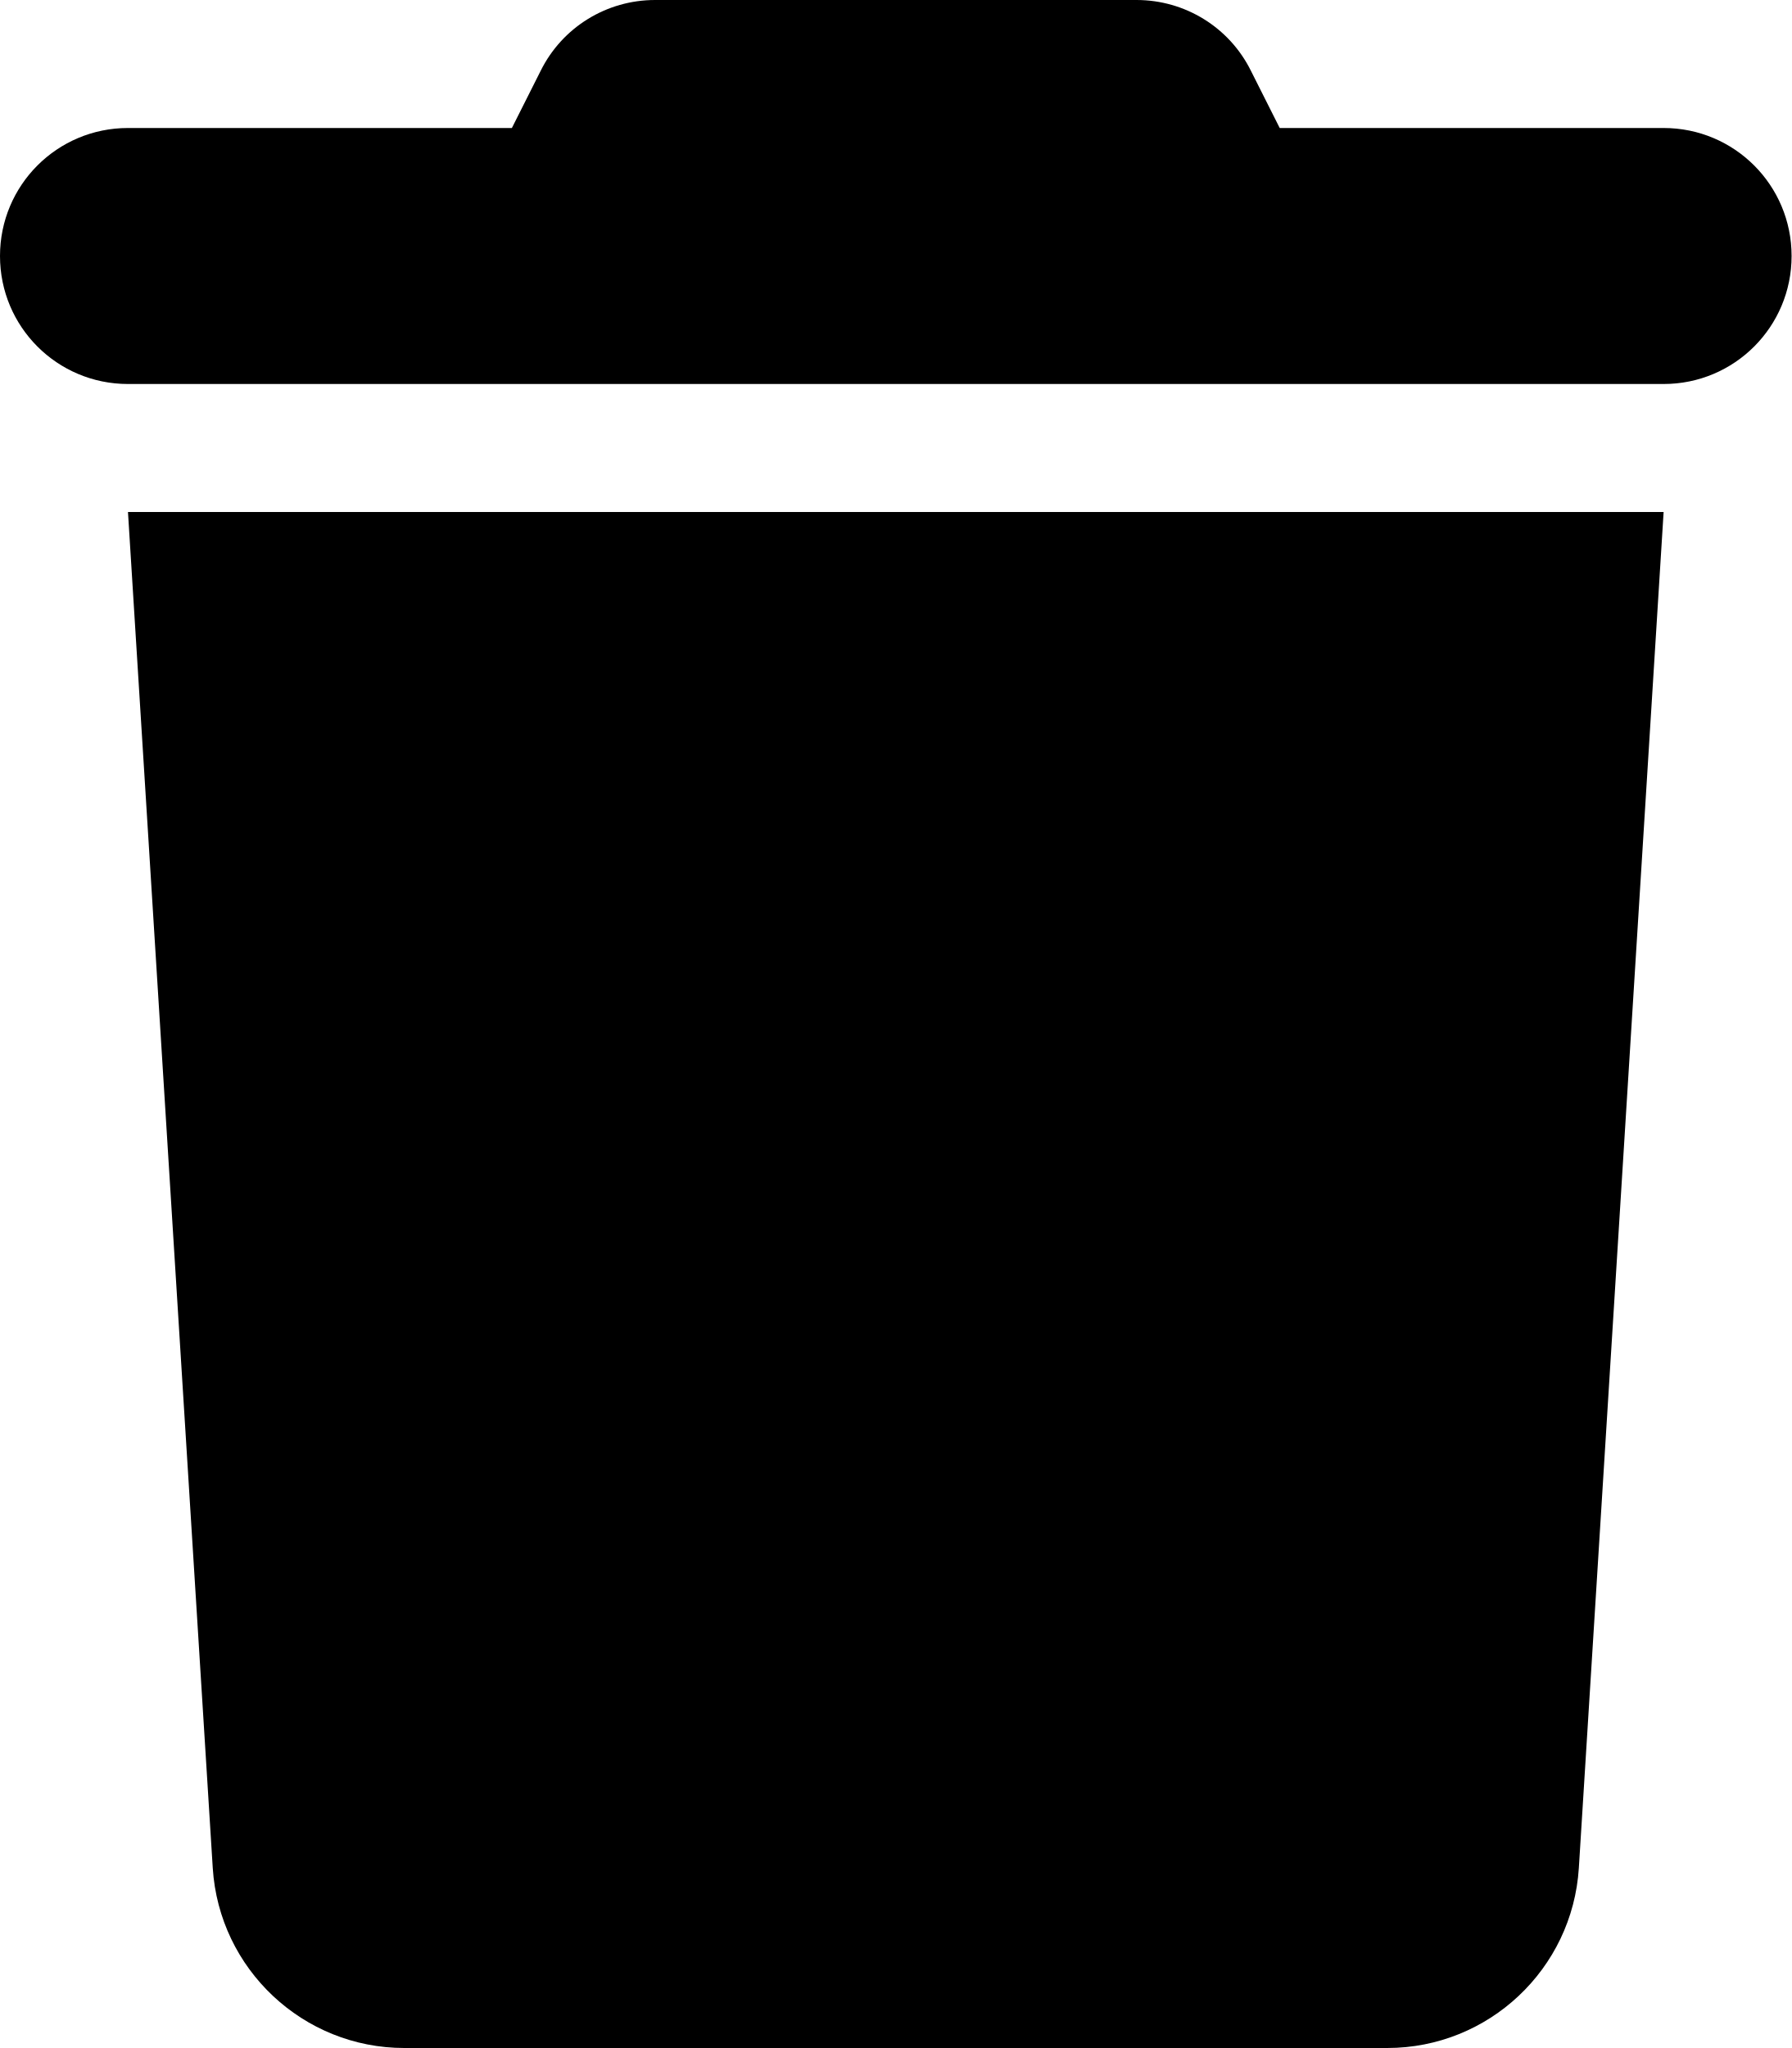
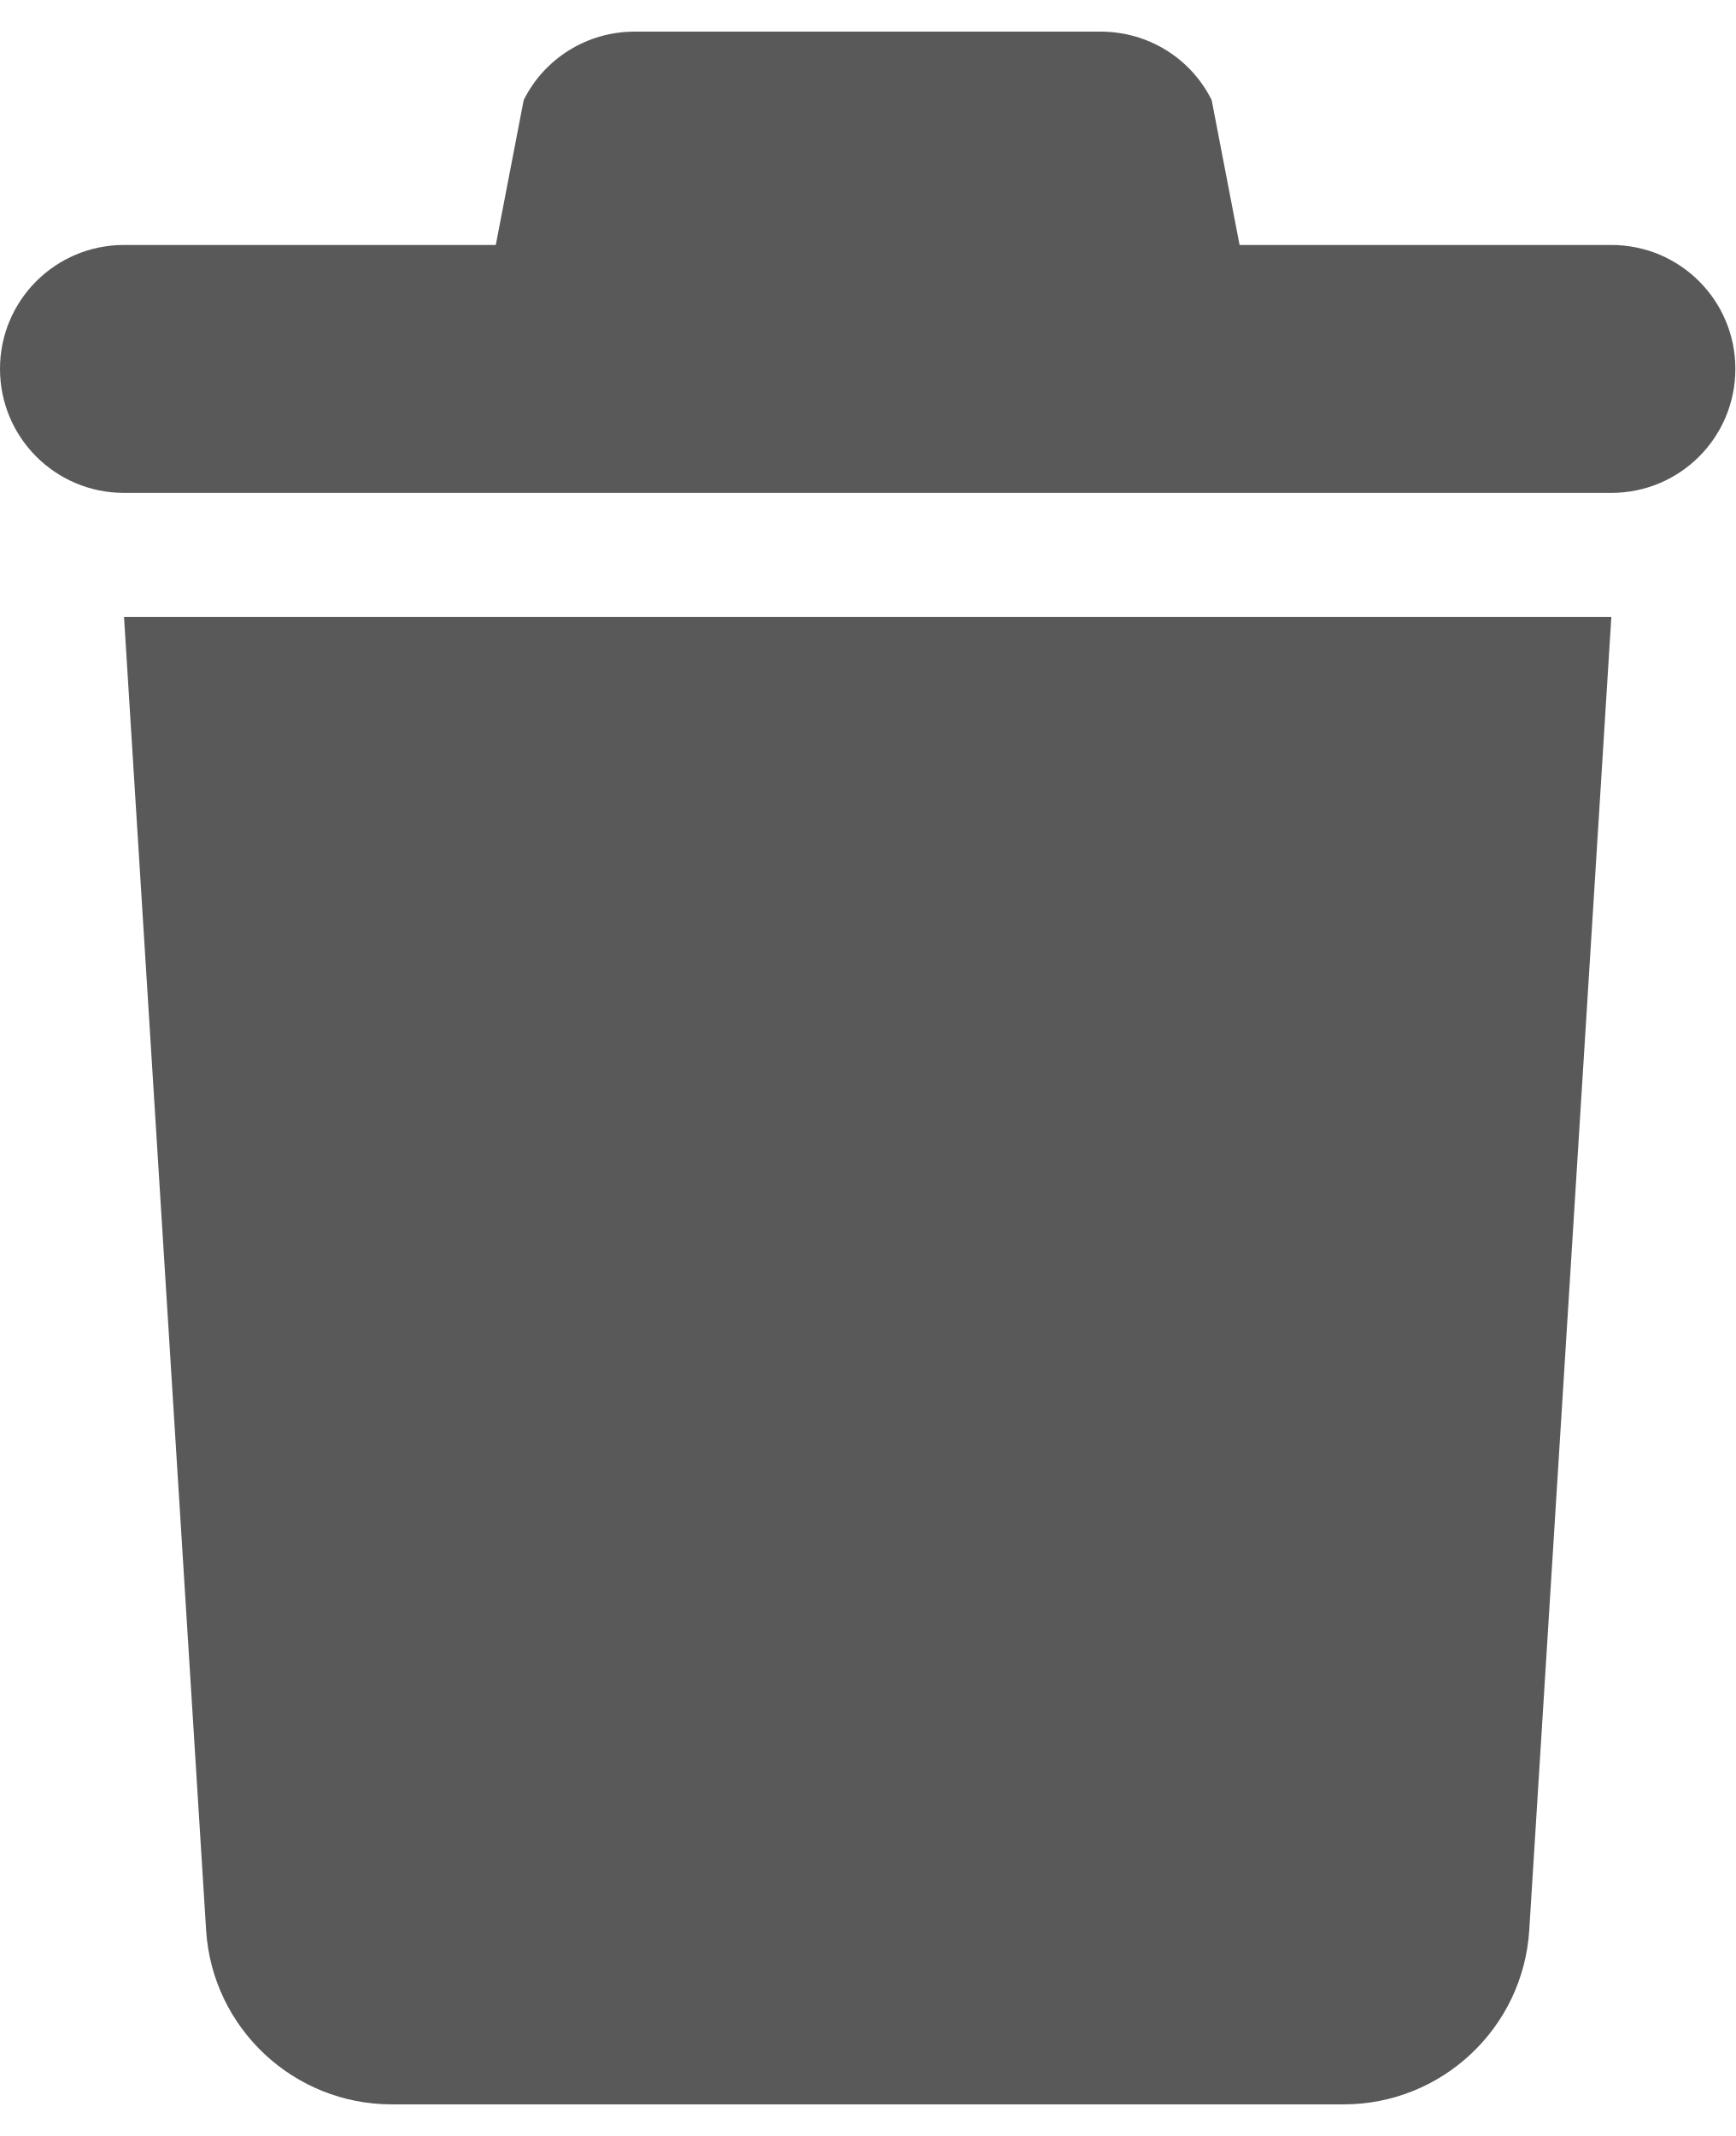
- <svg xmlns="http://www.w3.org/2000/svg" viewBox="0 0 448 512">
-   <path d="M135.2 17.7L128 32H32C14.3 32 0 46.3 0 64S14.3 96 32 96H416c17.7 0 32-14.3 32-32s-14.3-32-32-32H320l-7.2-14.3C307.4 6.8 296.3 0 284.2 0H163.8c-12.1 0-23.2 6.8-28.6 17.7zM416 128H32L53.2 467c1.6 25.3 22.6 45 47.9 45H346.9c25.3 0 46.3-19.7 47.9-45L416 128z" />
+ <svg xmlns="http://www.w3.org/2000/svg" width="13" height="16" viewBox="0 0 13 16" fill="none">
+   <path d="M3.923 0.75L3.714 1.835H0.929C0.415 1.835 0 2.25 0 2.763C0 3.277 0.415 3.692 0.929 3.692H12.071C12.585 3.692 13 3.277 13 2.763C13 2.25 12.585 1.835 12.071 1.835H9.286L9.077 0.75C8.92 0.434 8.598 0.237 8.247 0.237H4.753C4.402 0.237 4.08 0.434 3.923 0.75ZM12.071 4.621H0.929L1.544 14.458C1.59 15.192 2.2 15.763 2.934 15.763H10.066C10.8 15.763 11.41 15.192 11.456 14.458L12.071 4.621Z" fill="#595959" />
</svg>
